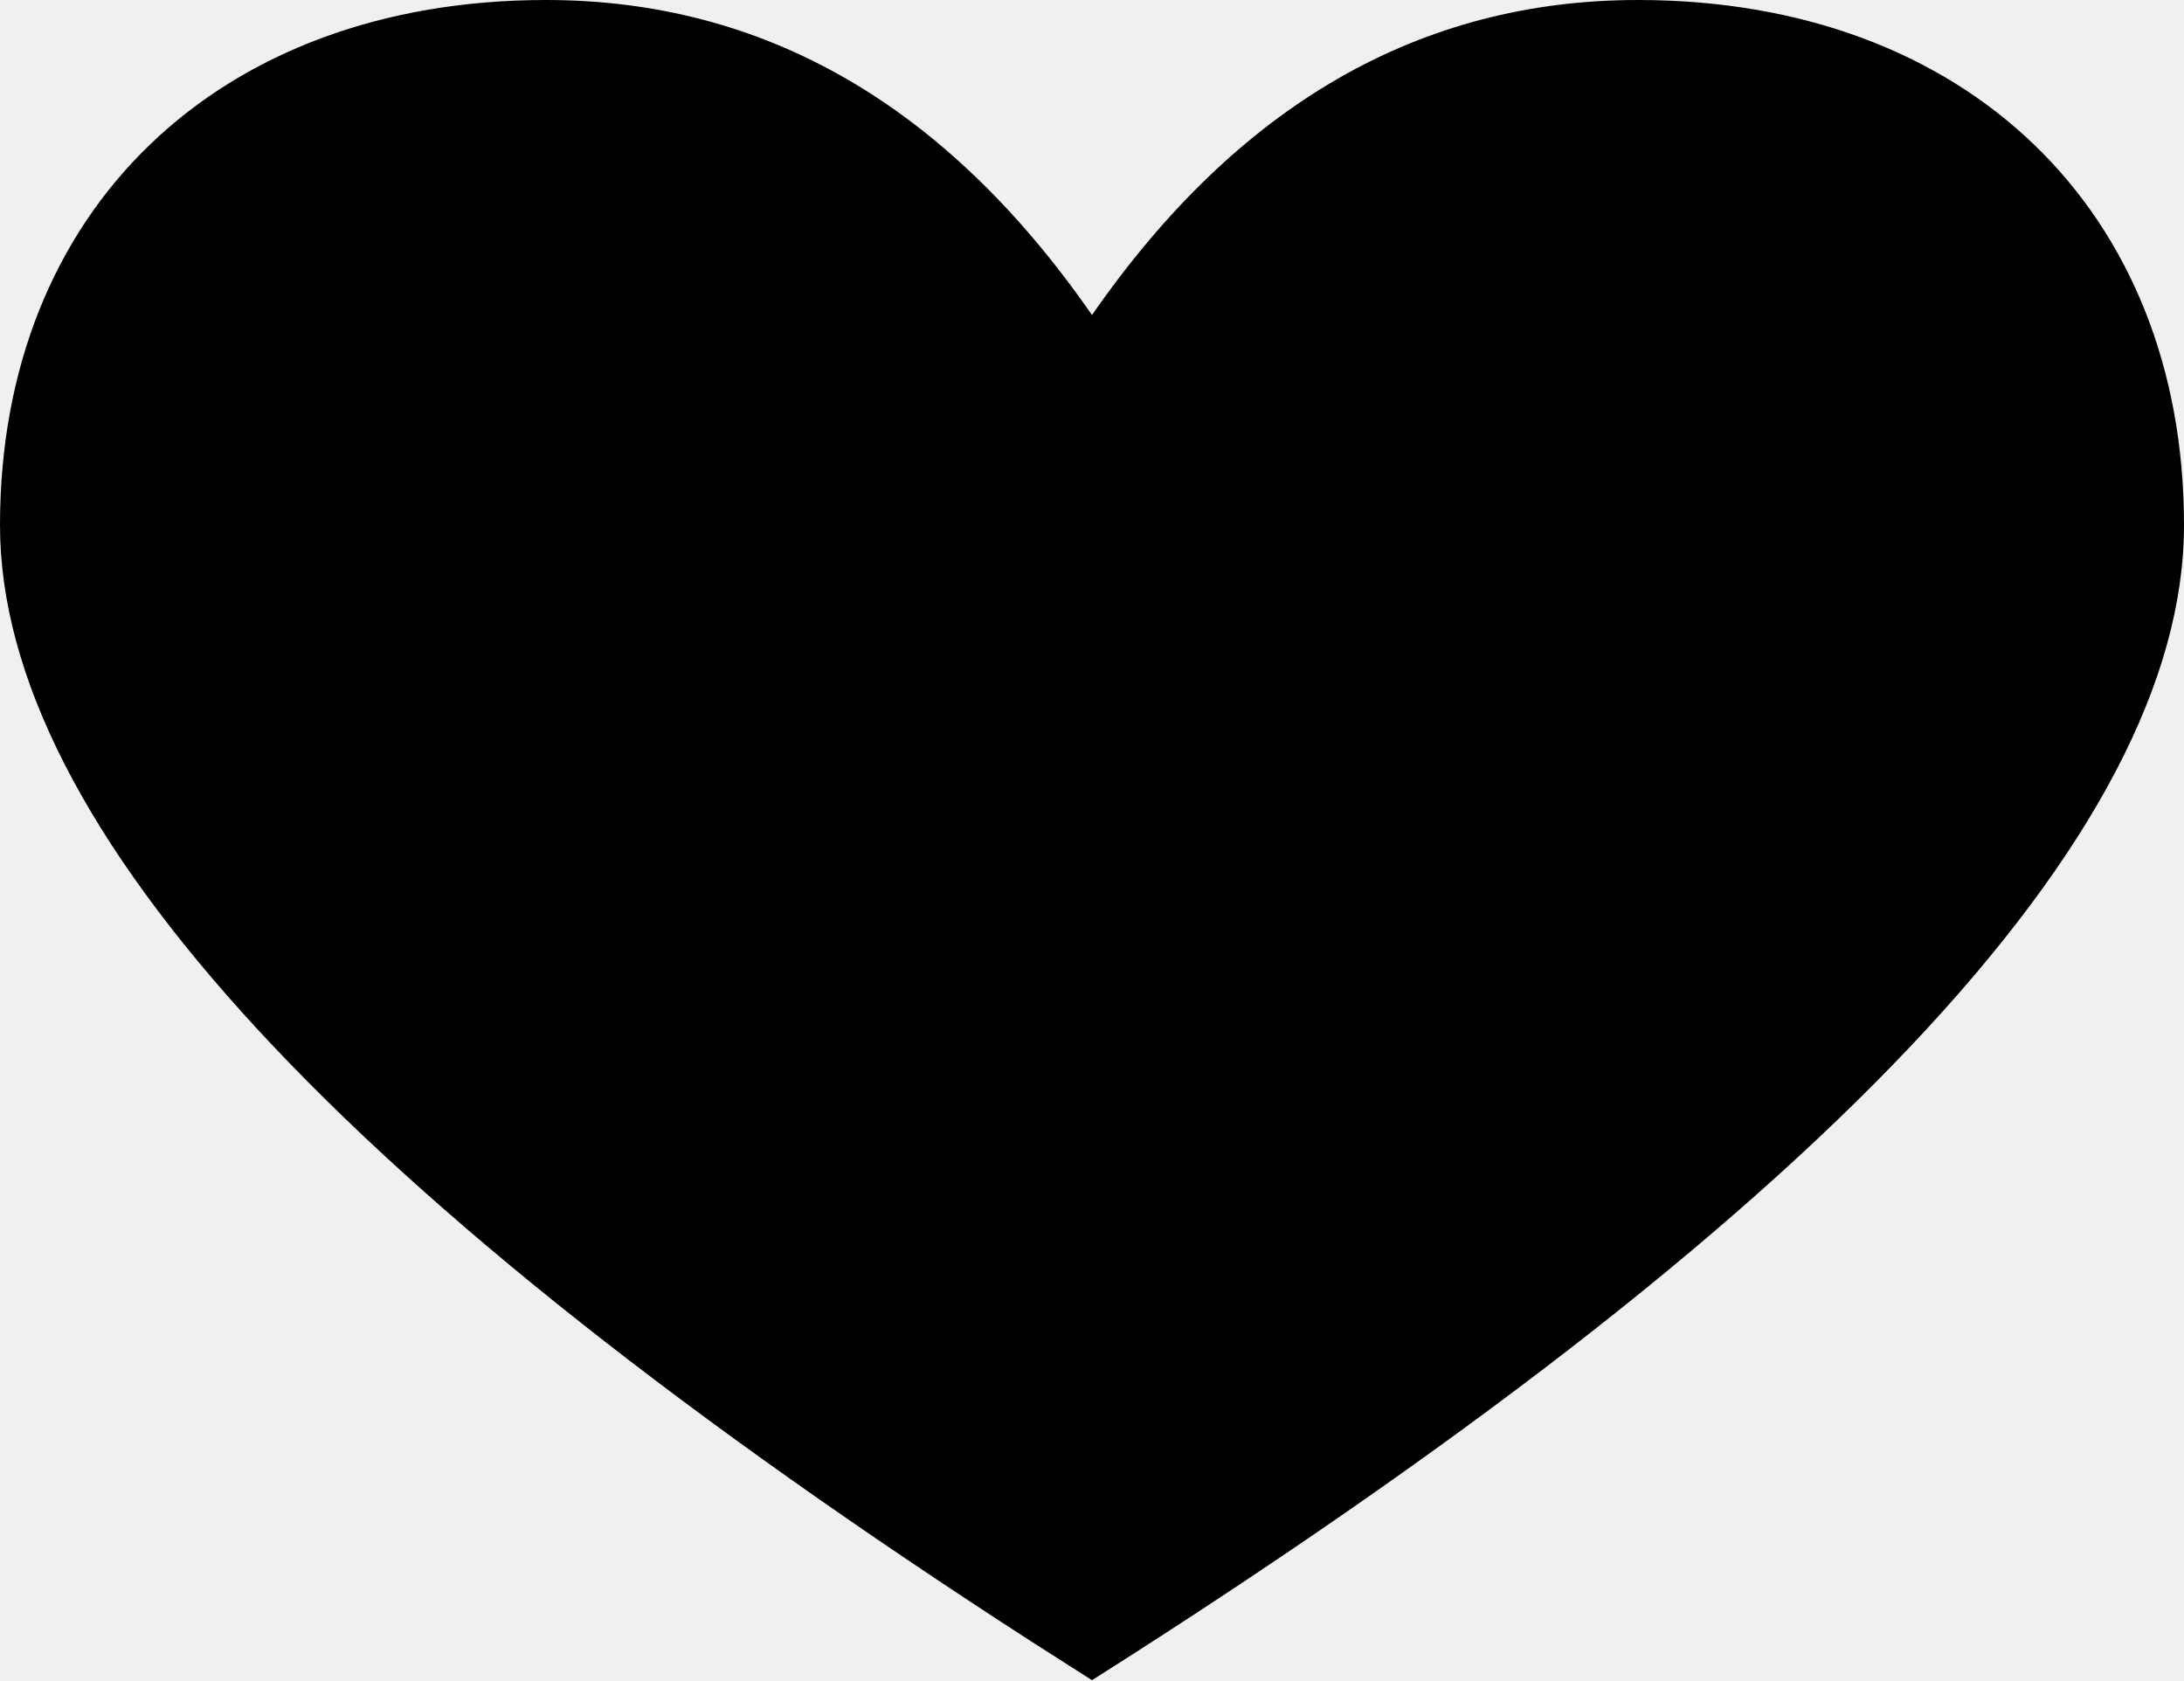
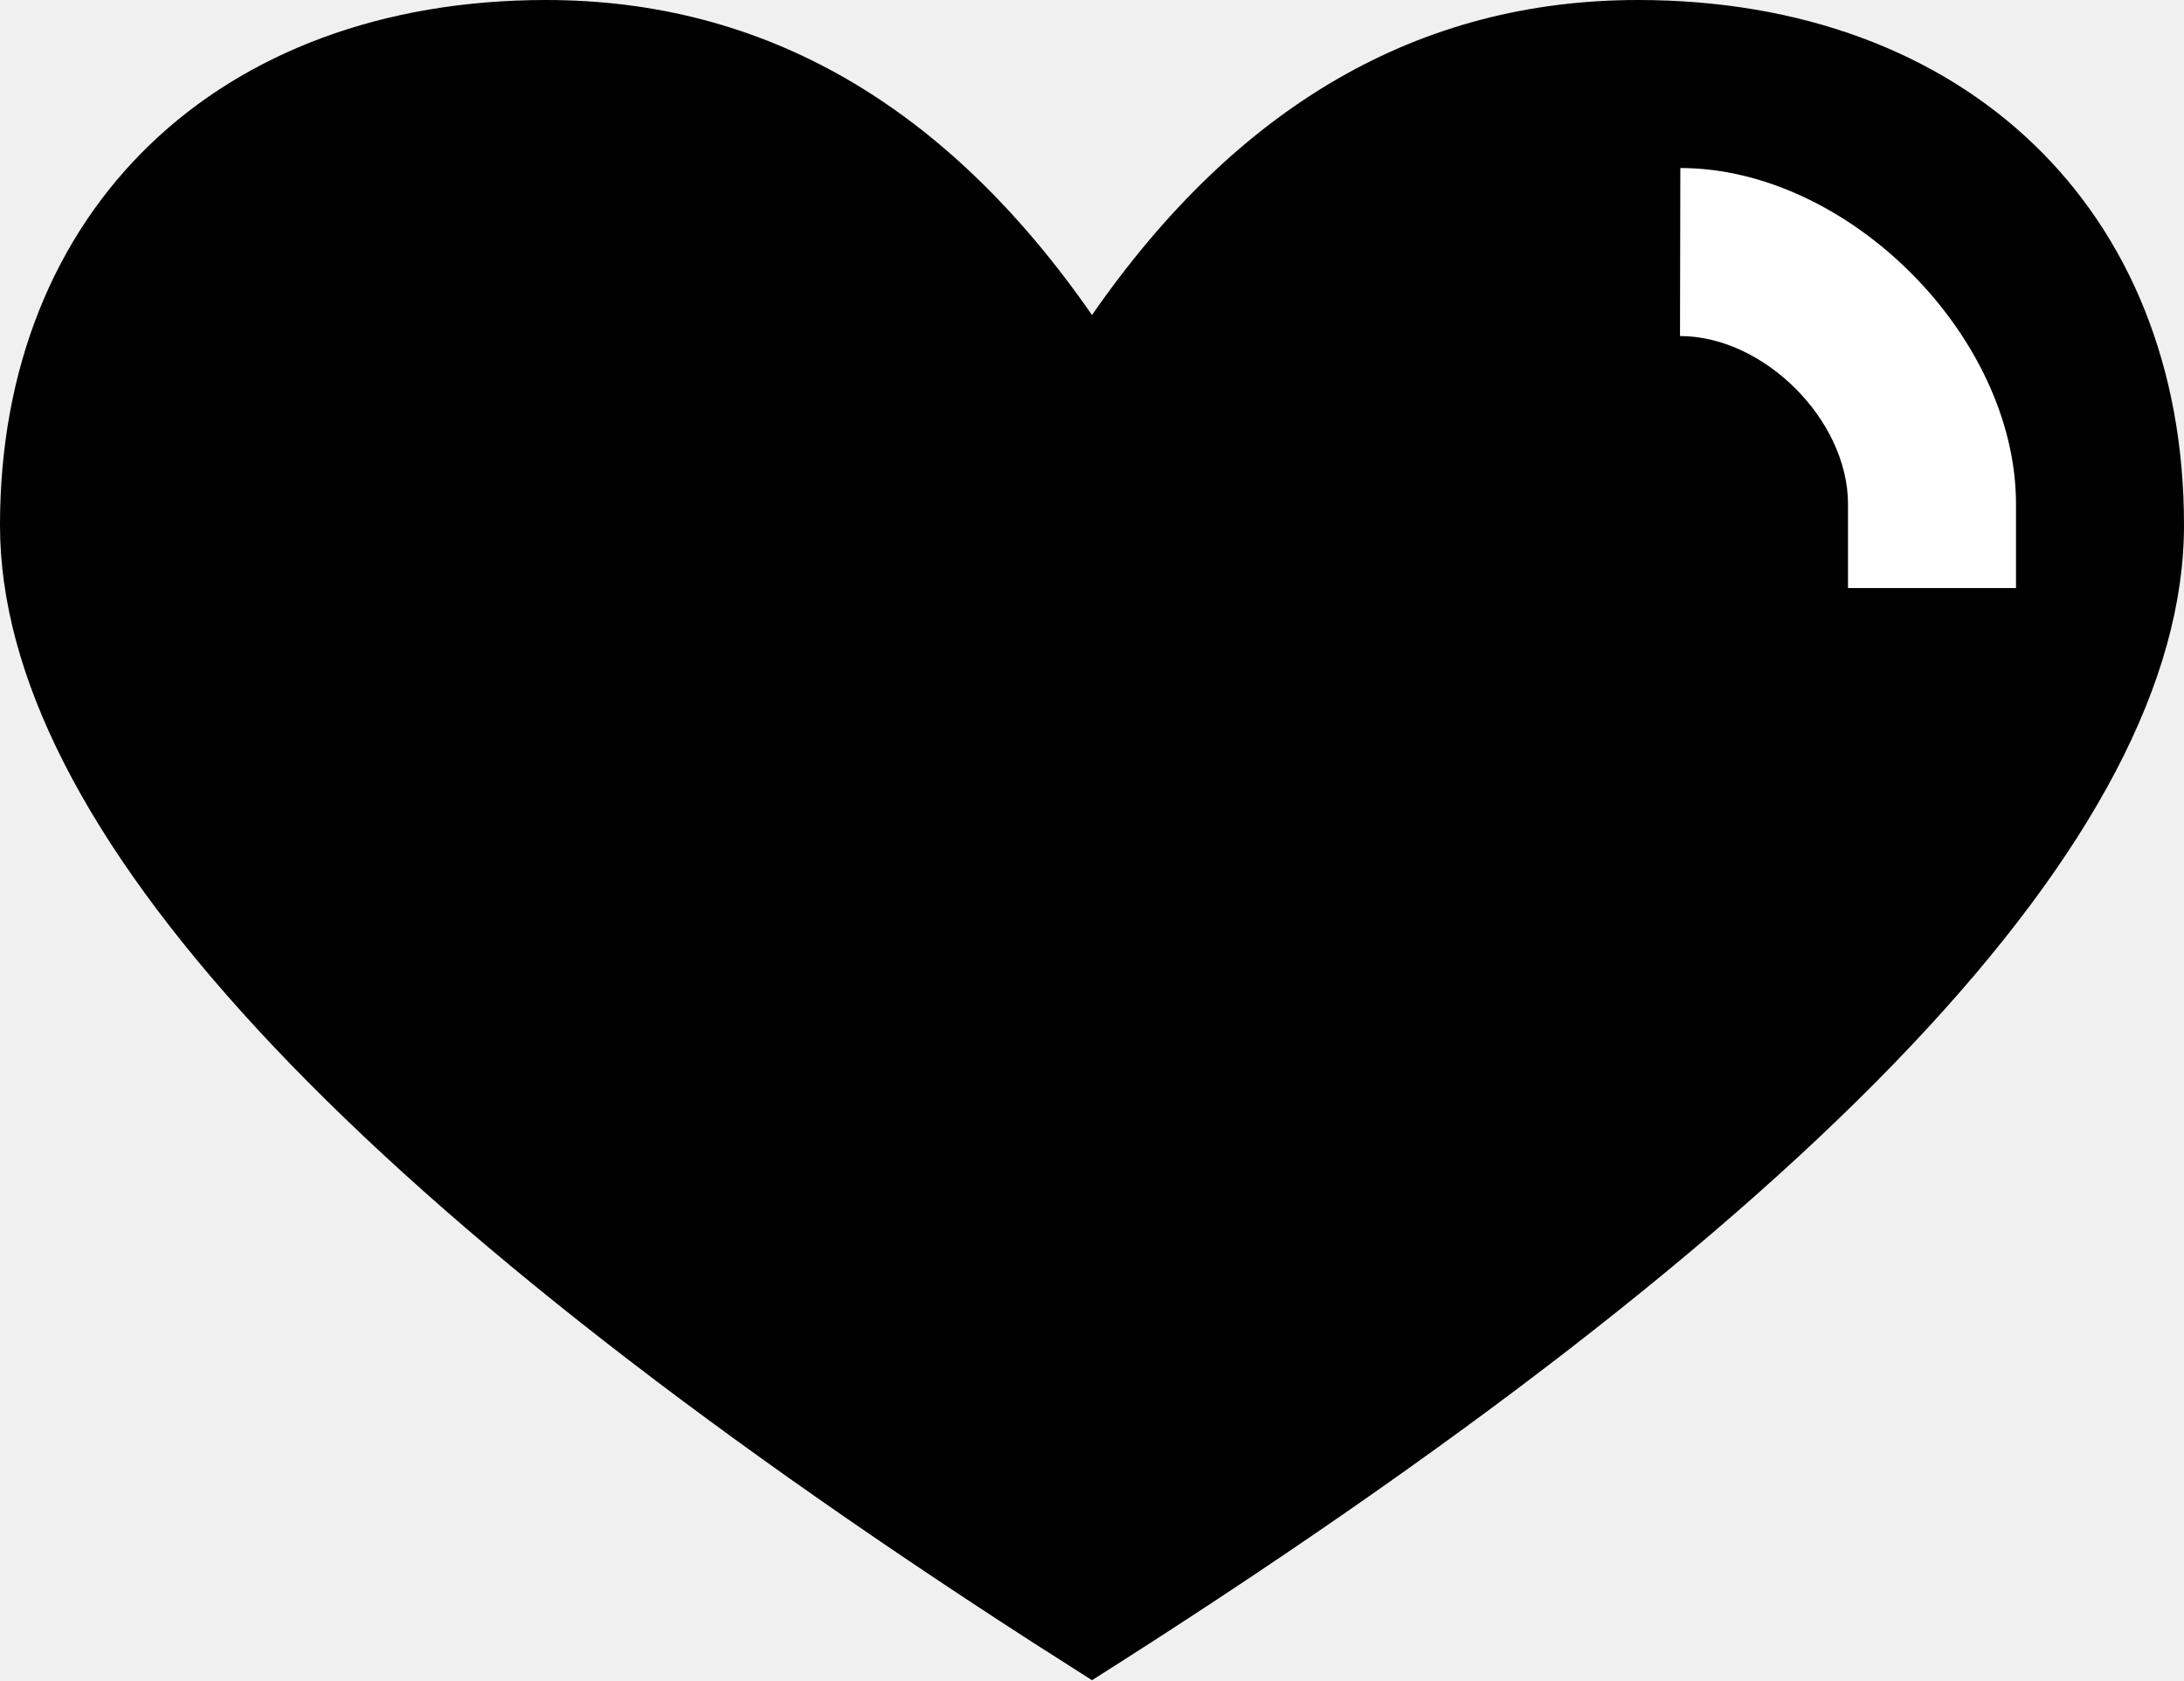
<svg xmlns="http://www.w3.org/2000/svg" height="10" viewBox="0 0 13 10" width="13">
-   <path d="m6.144 9.773c-4.096-2.642-6.144-4.858-6.144-6.648 0-1.875 1.3-3.125 3.25-3.125 1.3 0 2.383.625 3.25 1.875.867-1.25 1.95-1.875 3.25-1.875 1.95 0 3.25 1.25 3.25 3.125 0 1.841-2.167 4.133-6.5 6.875z" fill-rule="evenodd" />
+   <g fill="none" fill-rule="evenodd">
+     <path d="m6.144 9.773c-4.096-2.642-6.144-4.858-6.144-6.648 0-1.875 1.3-3.125 3.25-3.125 1.3 0 2.383.625 3.25 1.875.867-1.25 1.95-1.875 3.25-1.875 1.95 0 3.25 1.25 3.25 3.125 0 1.841-2.167 4.133-6.5 6.875z" fill="#000" />
+     <path d="m10 2c.5 0 1 .5 1 1v.5h1v-.5c0-1-1-2-1.998-2z" fill="#fff" />
+   </g>
</svg>
